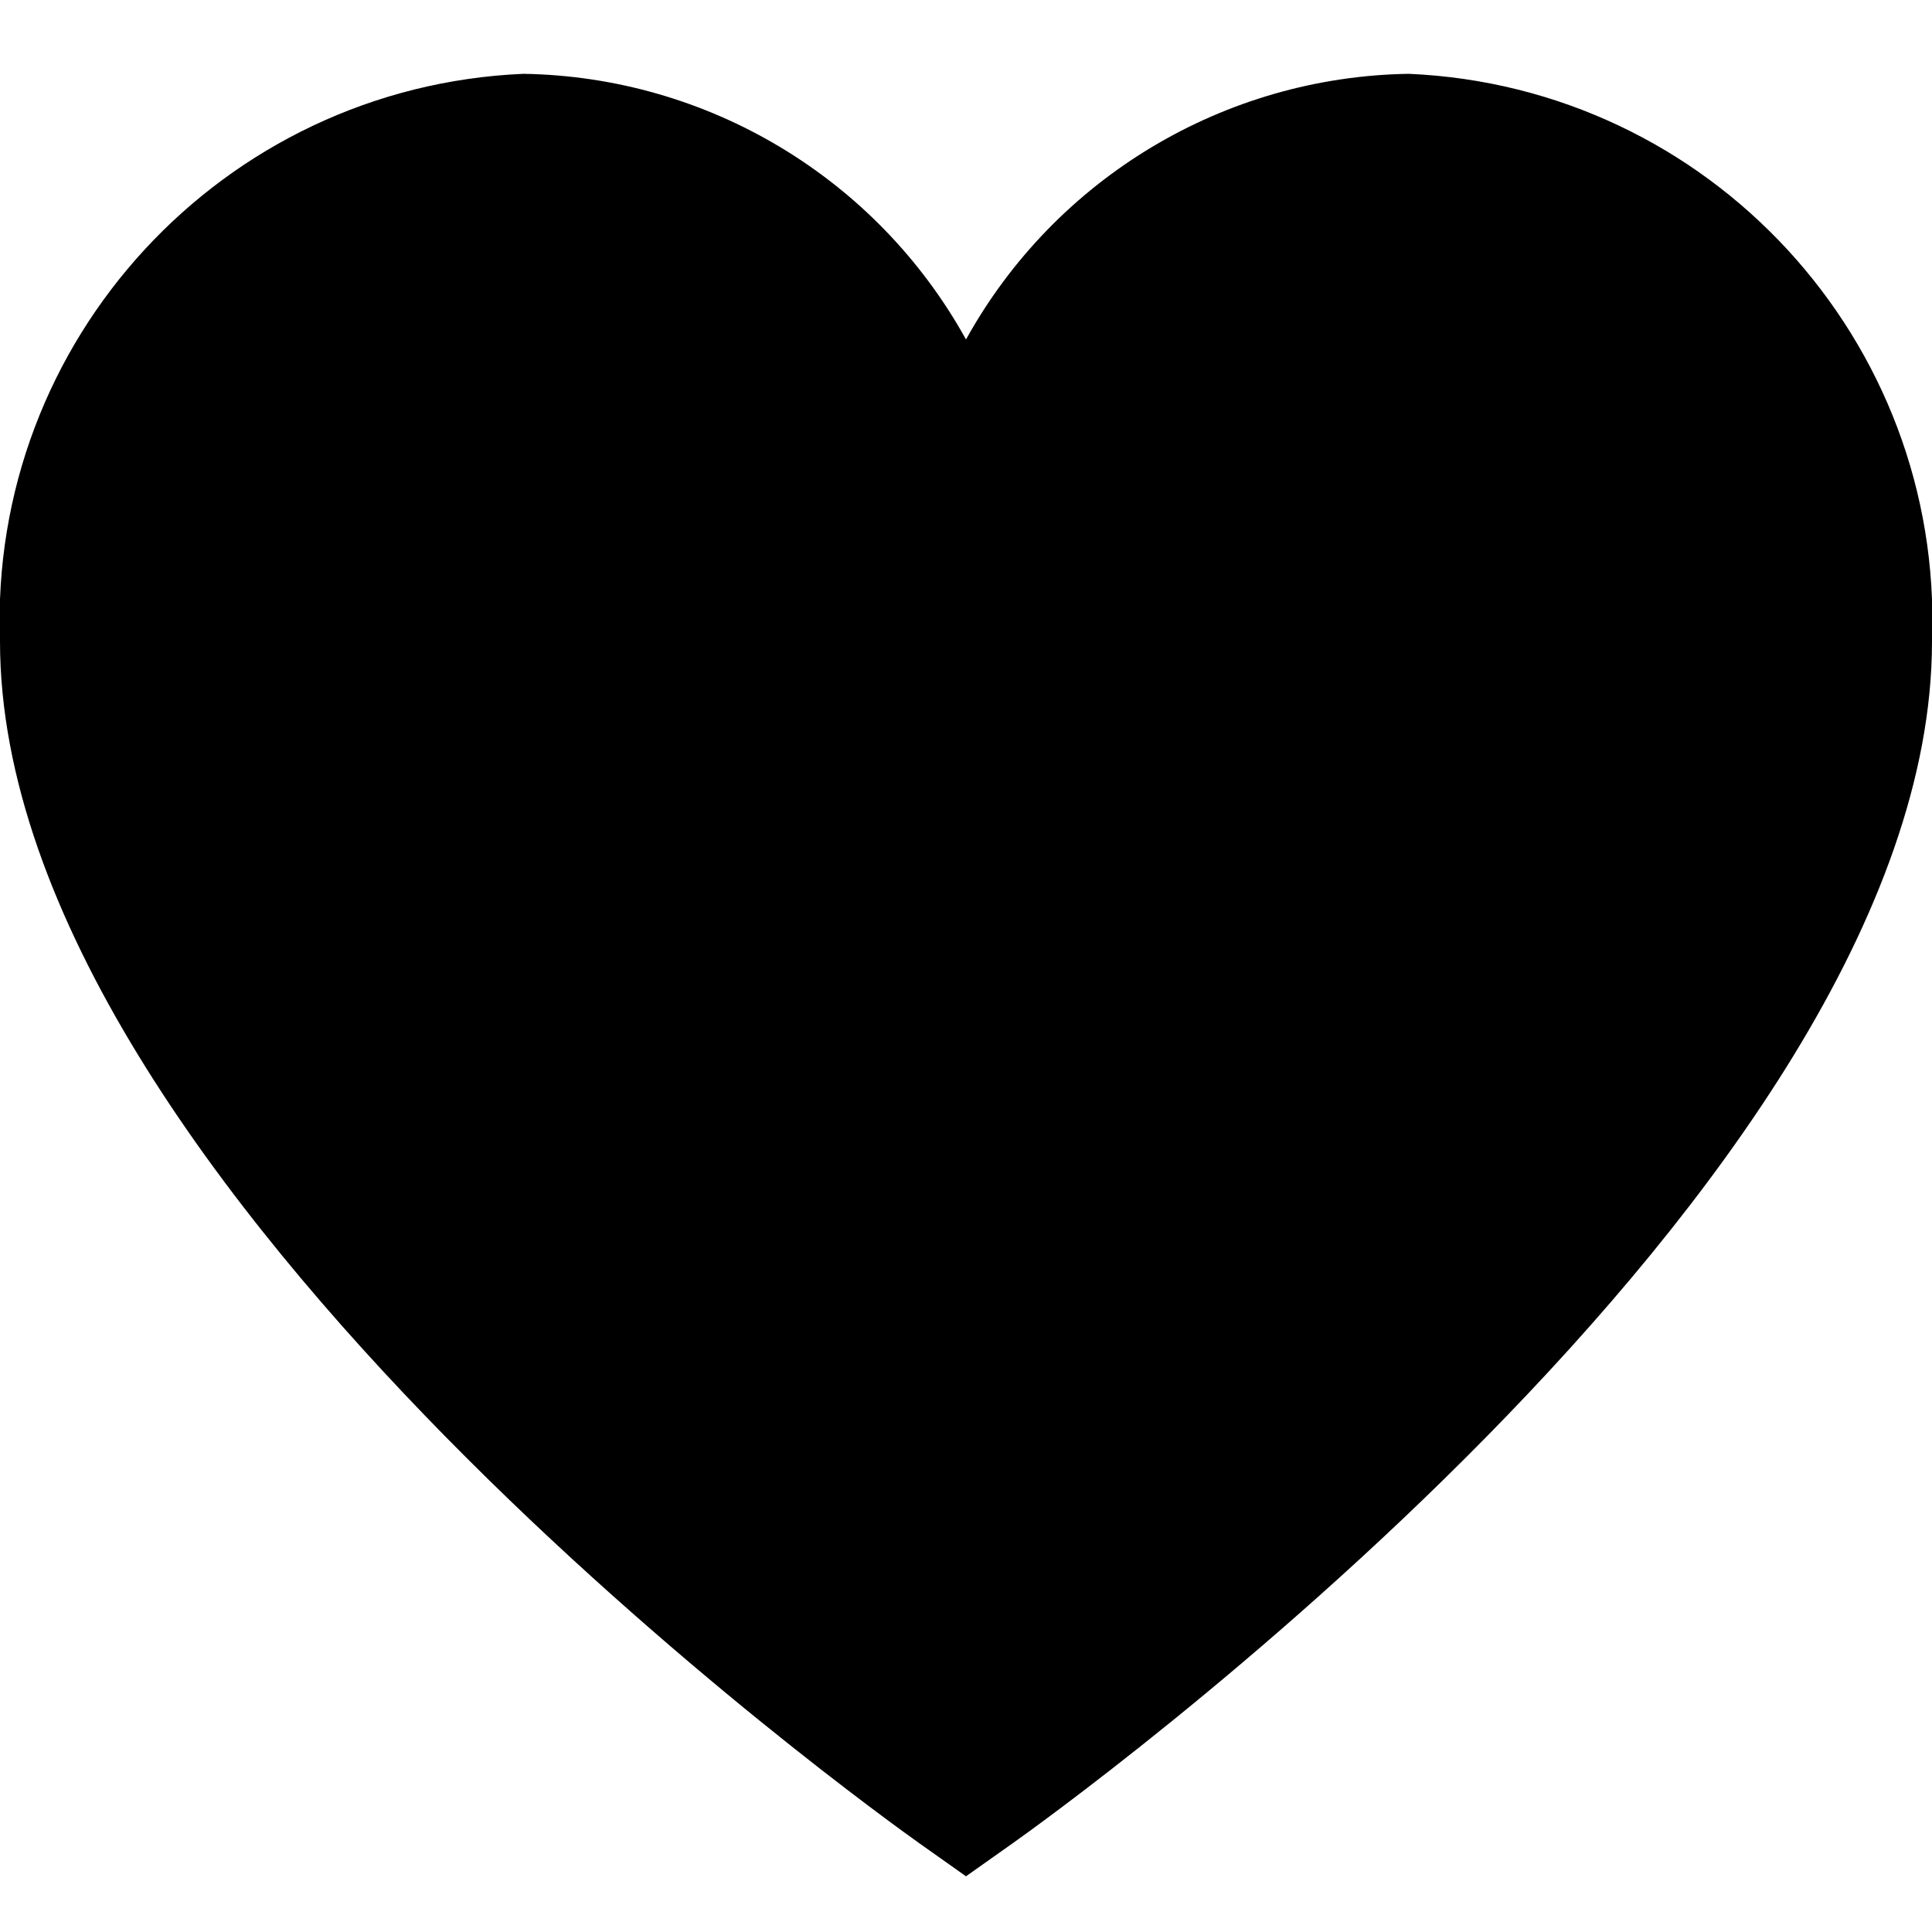
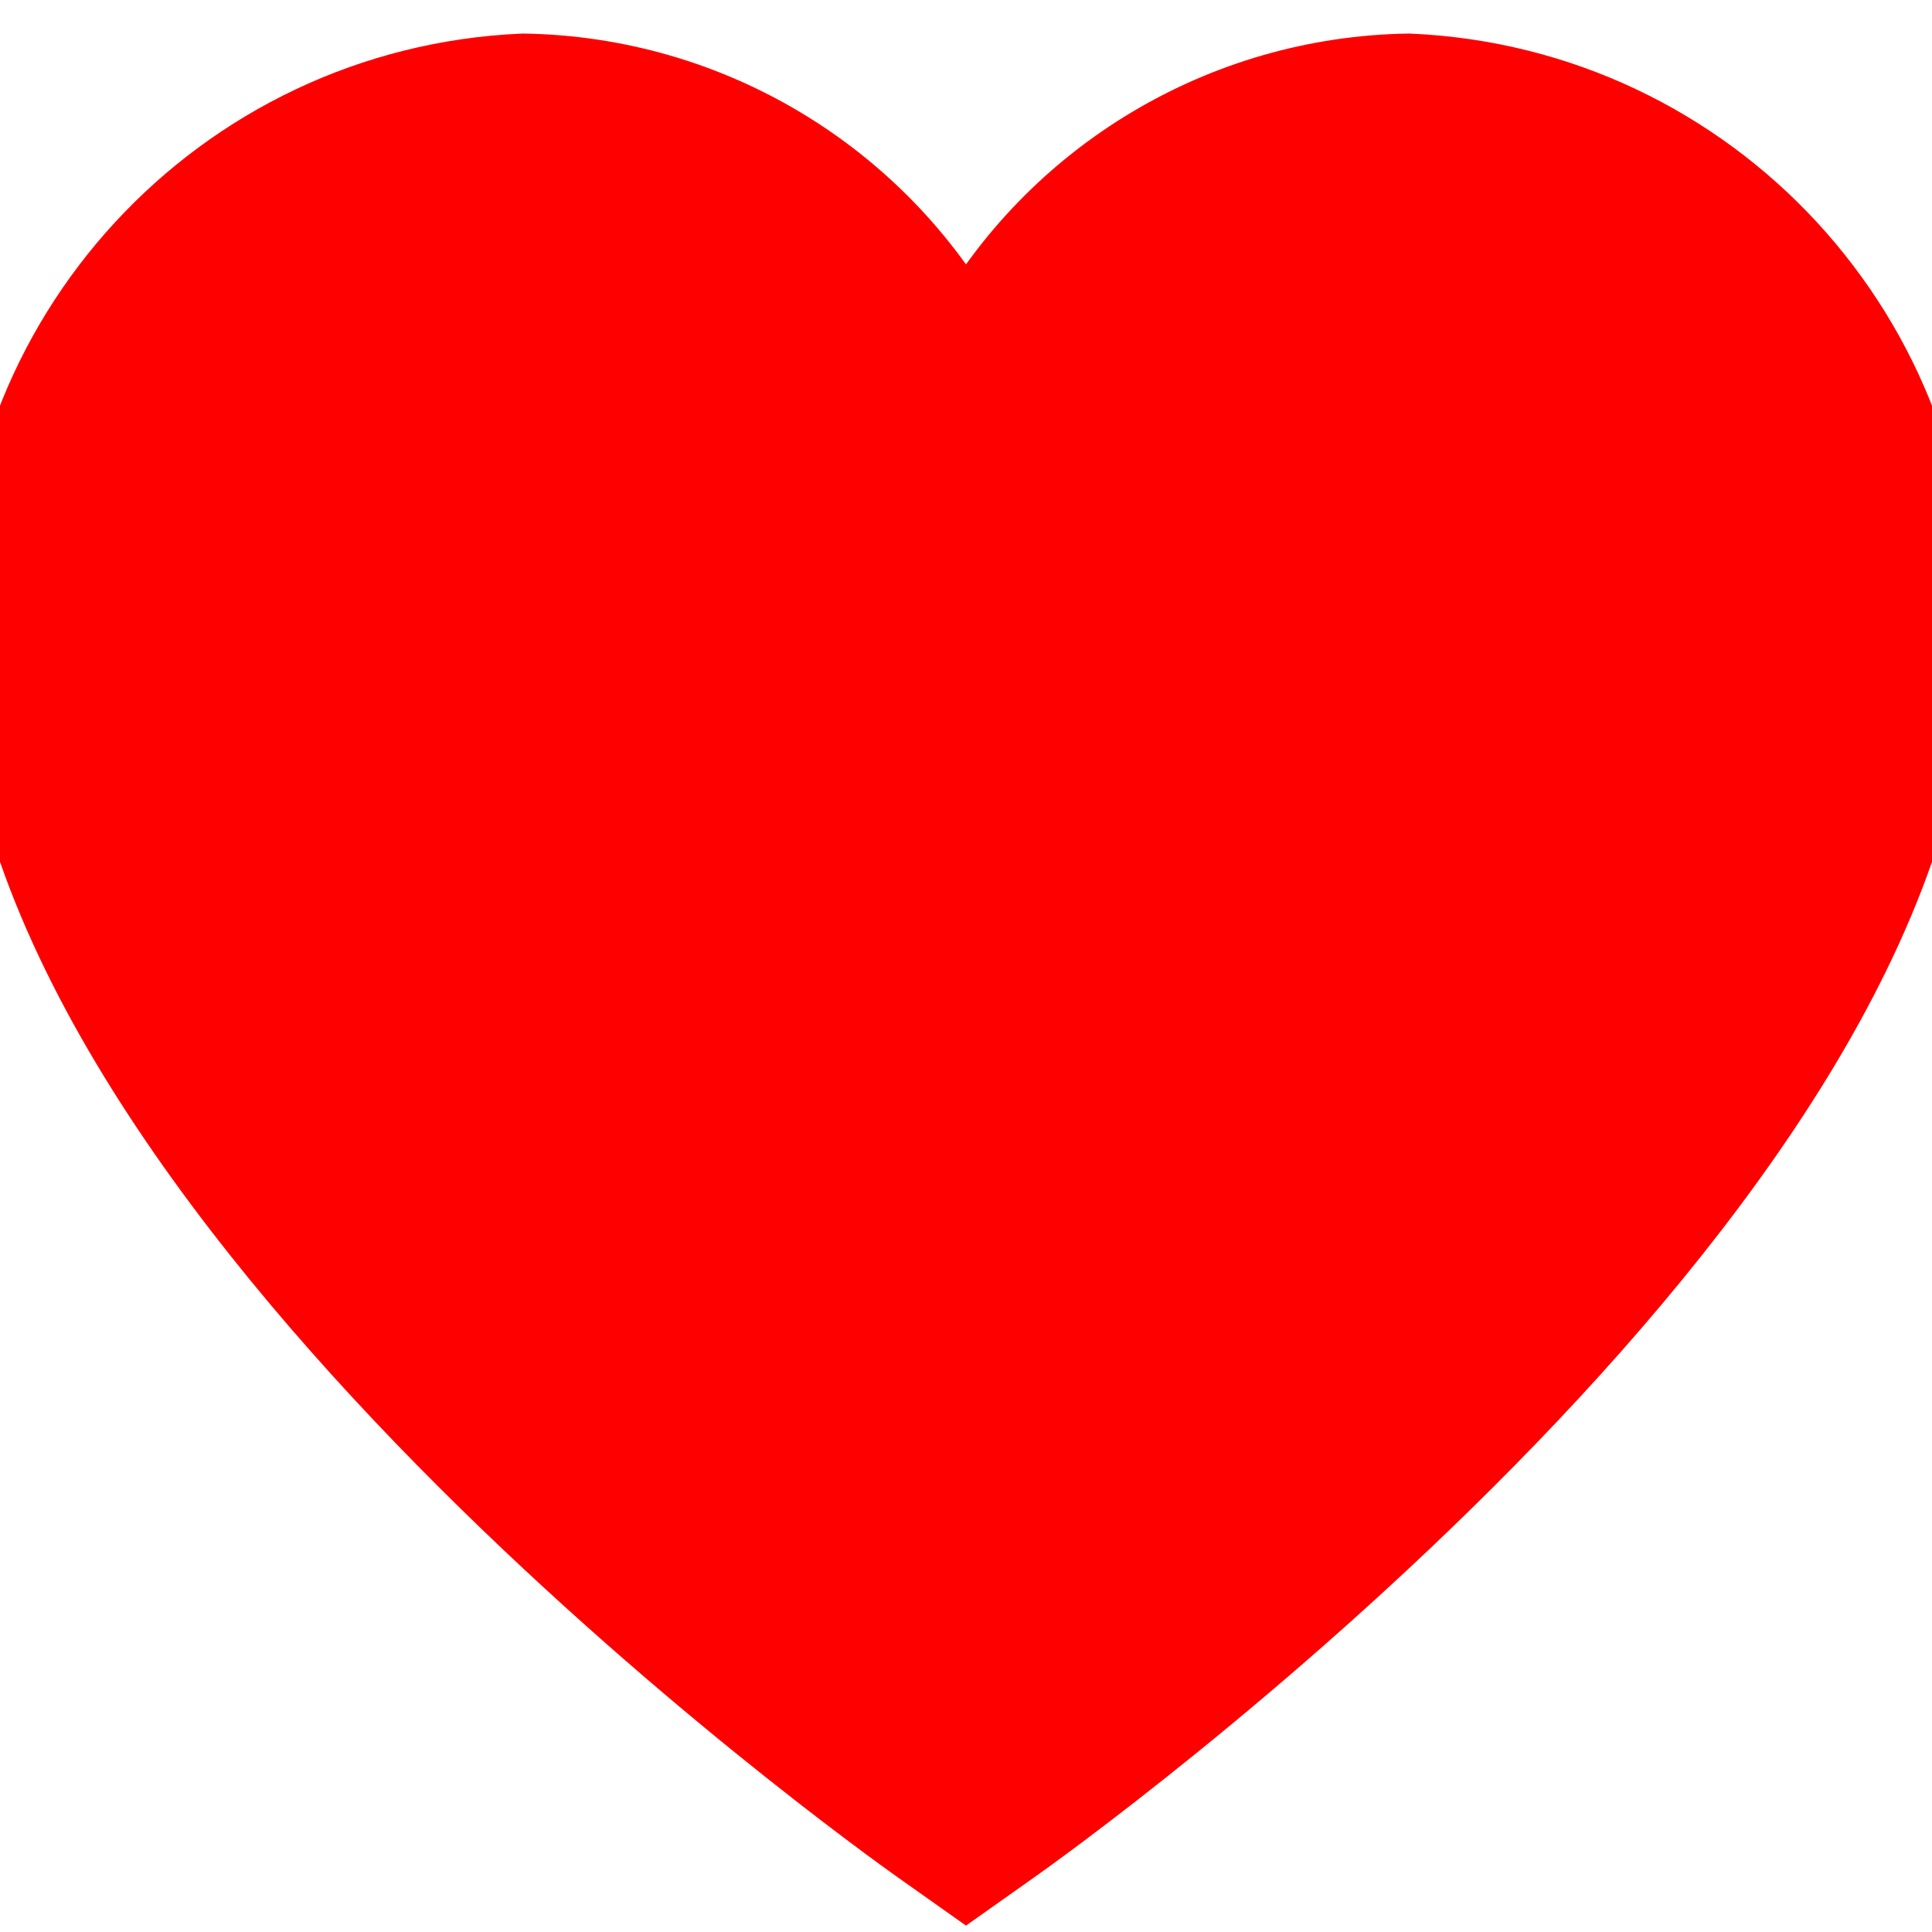
<svg xmlns="http://www.w3.org/2000/svg" id="Layer_1" data-name="Layer 1" viewBox="0 0 24 24" width="512" height="512">
-   <path d="M17.5.917a6.4,6.4,0,0,0-5.5,3.3A6.4,6.4,0,0,0,6.5.917,6.8,6.8,0,0,0,0,7.967c0,6.775,10.956,14.6,11.422,14.932l.578.409.578-.409C13.044,22.569,24,14.742,24,7.967A6.8,6.8,0,0,0,17.5.917Z" />
+   <path stroke="red" fill="red" d="M17.5.917a6.4,6.4,0,0,0-5.5,3.3A6.4,6.4,0,0,0,6.5.917,6.8,6.8,0,0,0,0,7.967c0,6.775,10.956,14.6,11.422,14.932l.578.409.578-.409C13.044,22.569,24,14.742,24,7.967A6.8,6.8,0,0,0,17.5.917Z" />
</svg>
